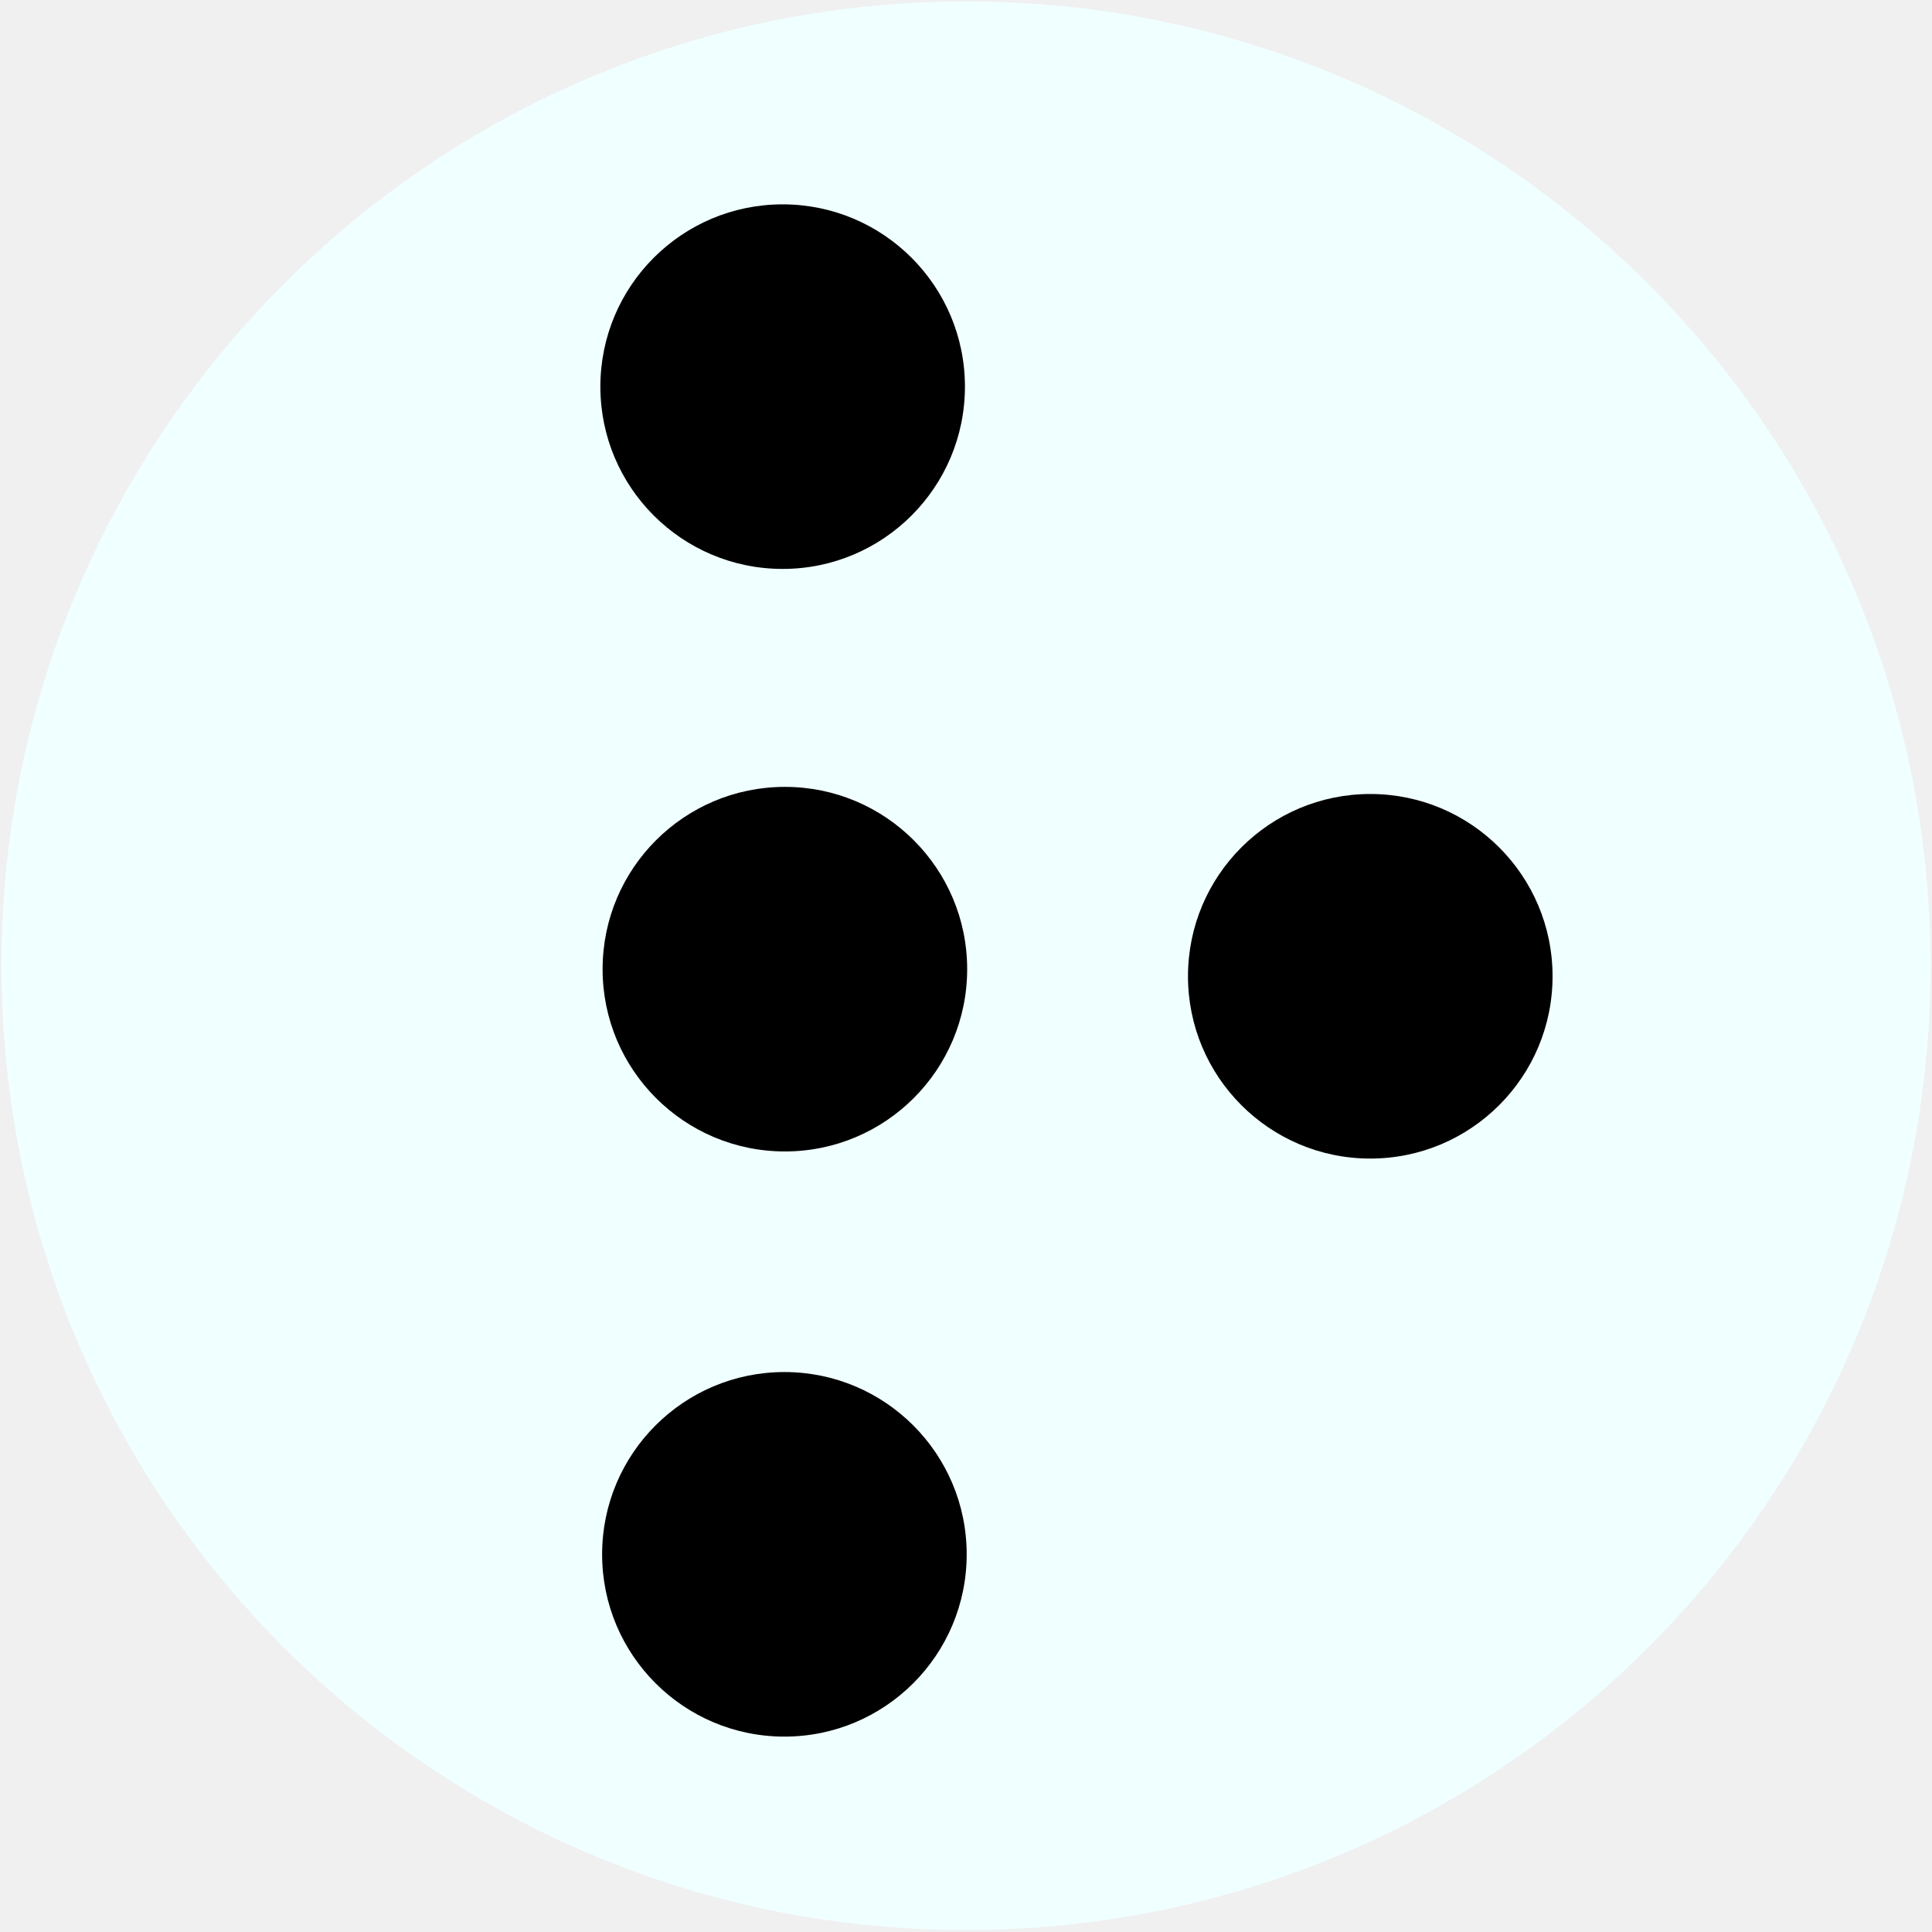
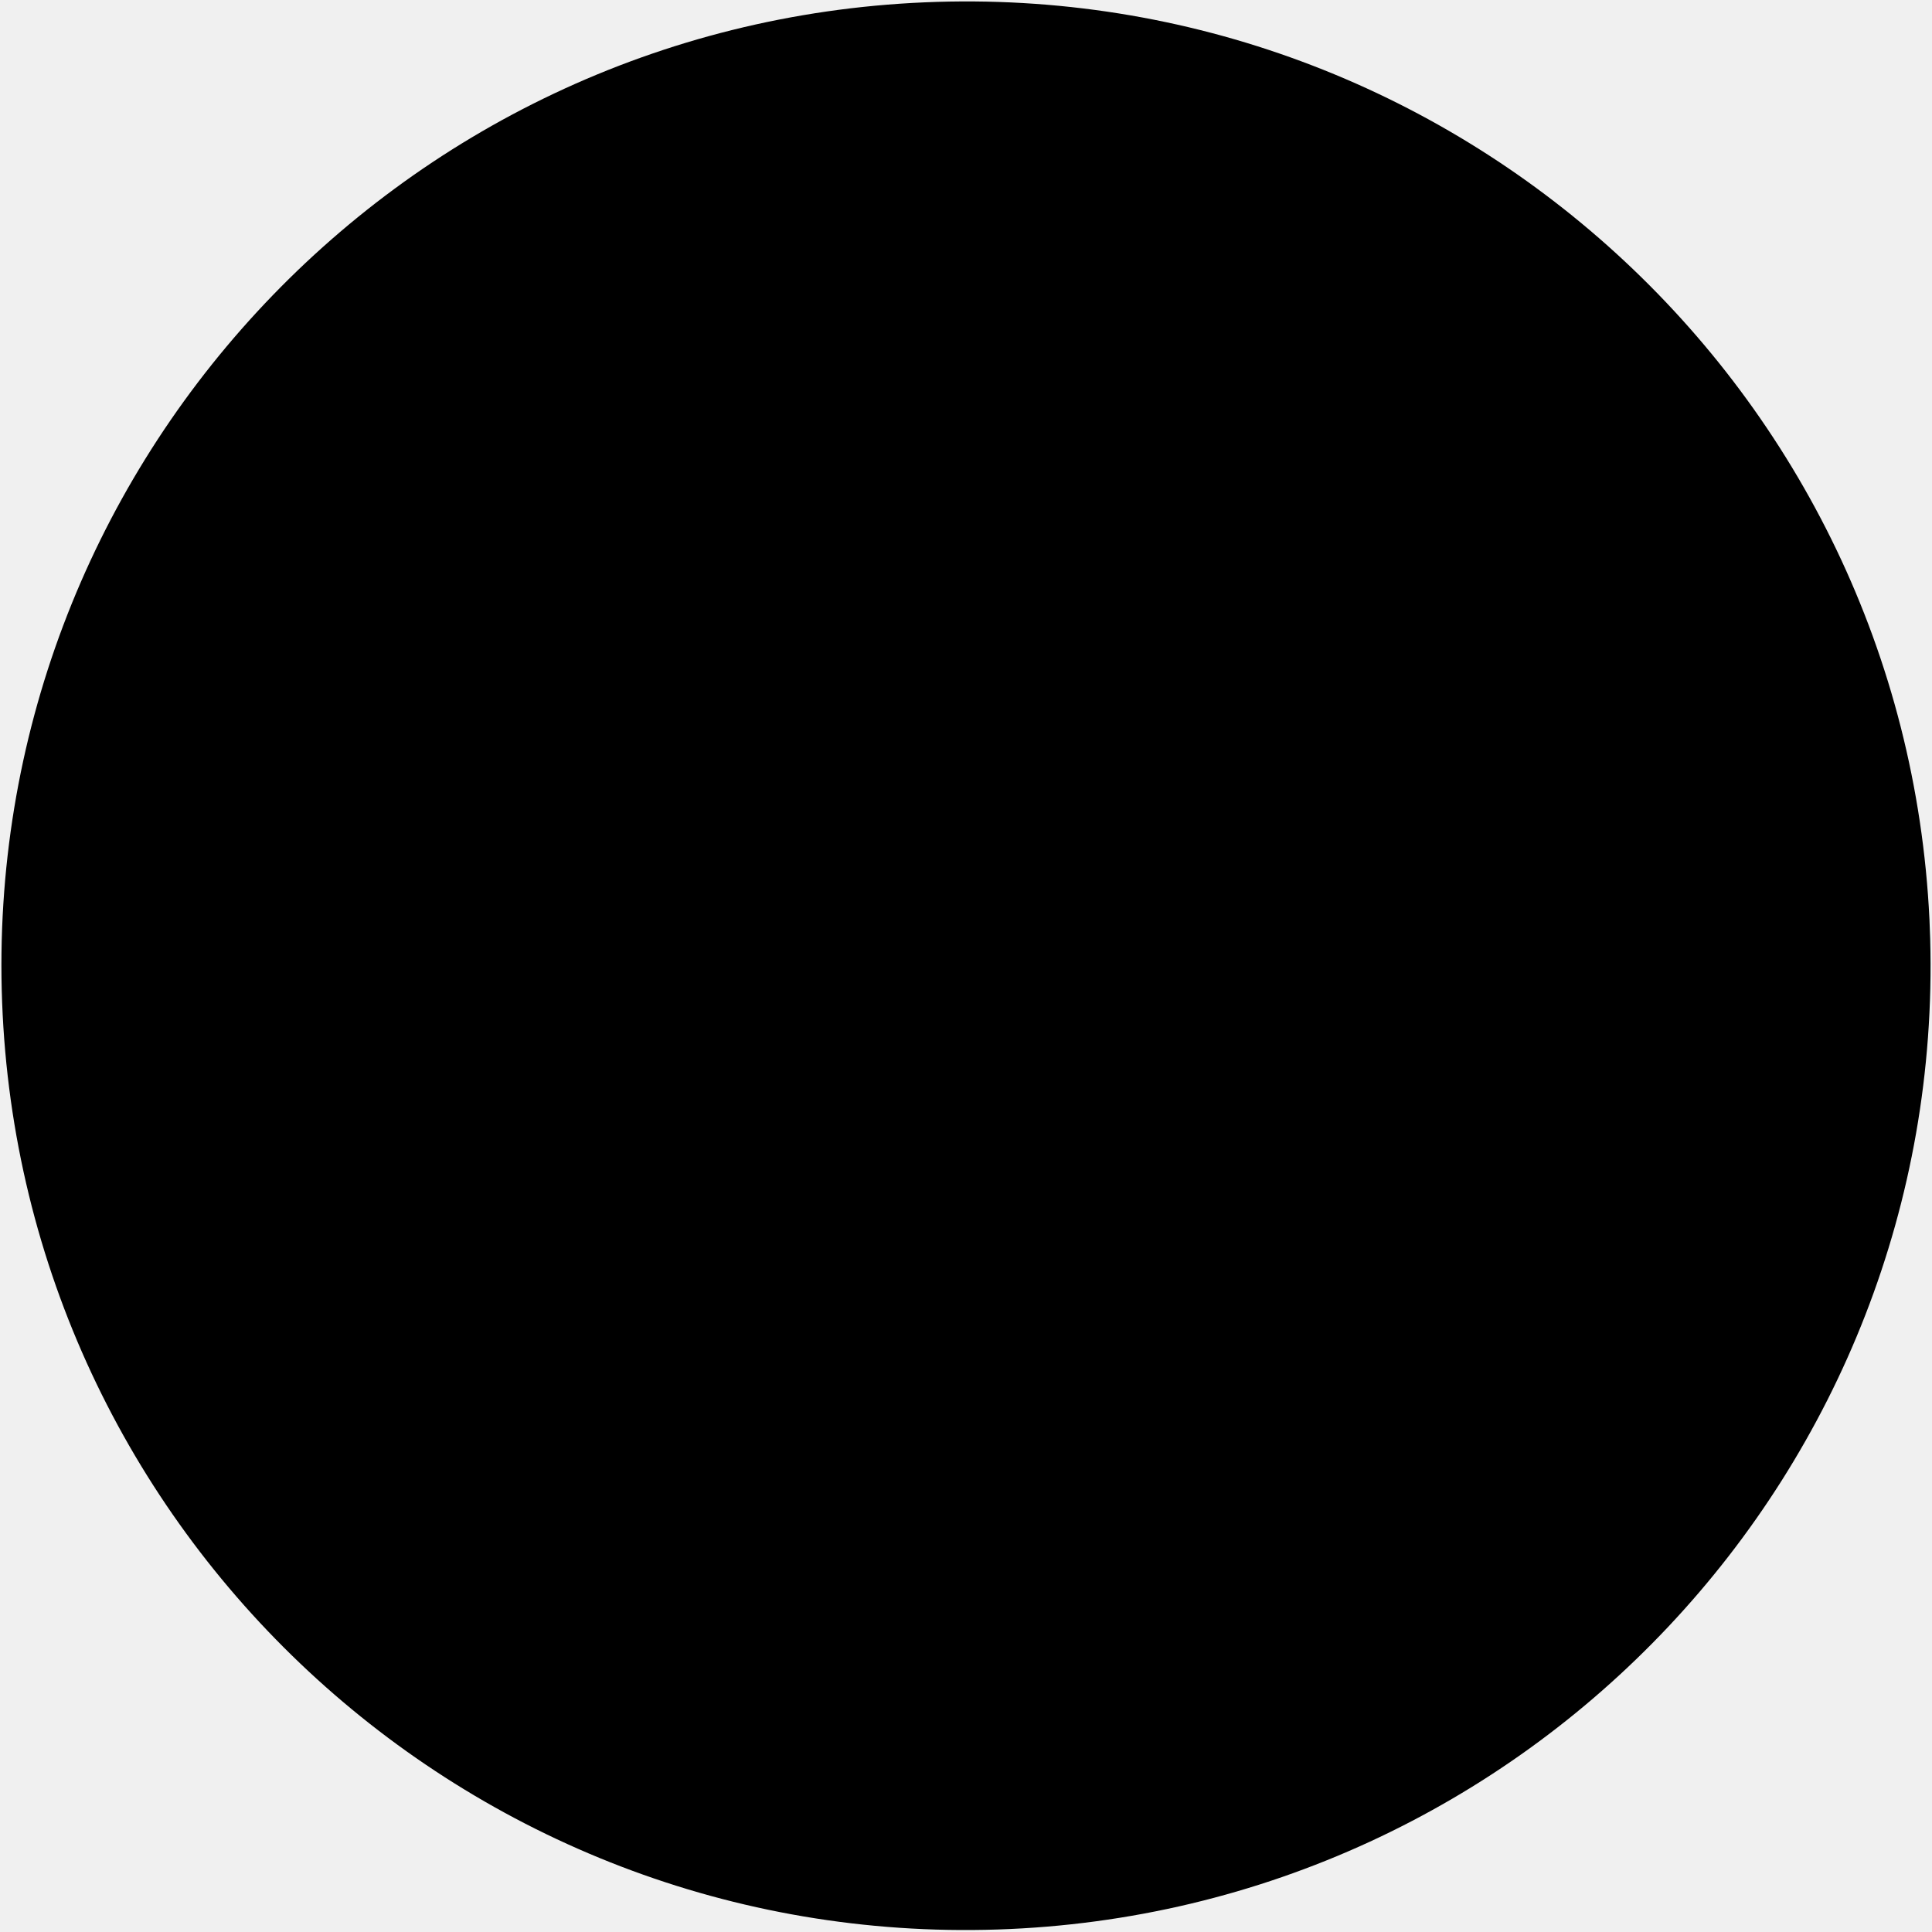
- <svg xmlns="http://www.w3.org/2000/svg" id="favicon" width="1001.22" height="1000.942" viewBox="0 0 264.906 264.833">
+ <svg xmlns="http://www.w3.org/2000/svg" class="favicon" width="1001.22" height="1000.942" viewBox="0 0 264.906 264.833">
  <style> 
- #favicon-fondo {
-   fill: azure;
- }
@media (prefers-color-scheme:light)  {
- #favicon-fondo {fill: yellow}
- .favicon-r{fill:black}
+ .favicon-fondo {fill:yellow}
+ .favicon-r{fill:olive}
}
@media (prefers-color-scheme:dark)  {
- #favicon-fondo {fill: none}   
+ .favicon-fondo {fill: none}   
.favicon-r{fill:white} 
}
</style>
-   <path id="favicon-fondo" d="M264.658 128.74a132.256 132.219 0 0 1-127.86 135.824A132.256 132.219 0 0 1 .291 137.425 132.256 132.219 0 0 1 126.778.32a132.256 132.219 0 0 1 137.78 125.757" />
+   <path class="favicon-fondo" d="M264.658 128.74 a132.256 132.219 0 0 1-127.86 135.824 A132.256 132.219 0 0 1 .291 137.425 132.256 132.219 0 0 1 126.778.32 a132.256 132.219 0 0 1 137.78 125.757" />
  <g>
    <circle class="favicon-r" cx="107.553" cy="213.122" r="24.994" />
    <circle class="favicon-r" cx="187.885" cy="133.863" r="24.994" />
    <circle class="favicon-r" cx="107.619" cy="132.887" r="24.994" />
    <circle class="favicon-r" cx="107.313" cy="53.014" r="24.994" />
  </g>
</svg>
